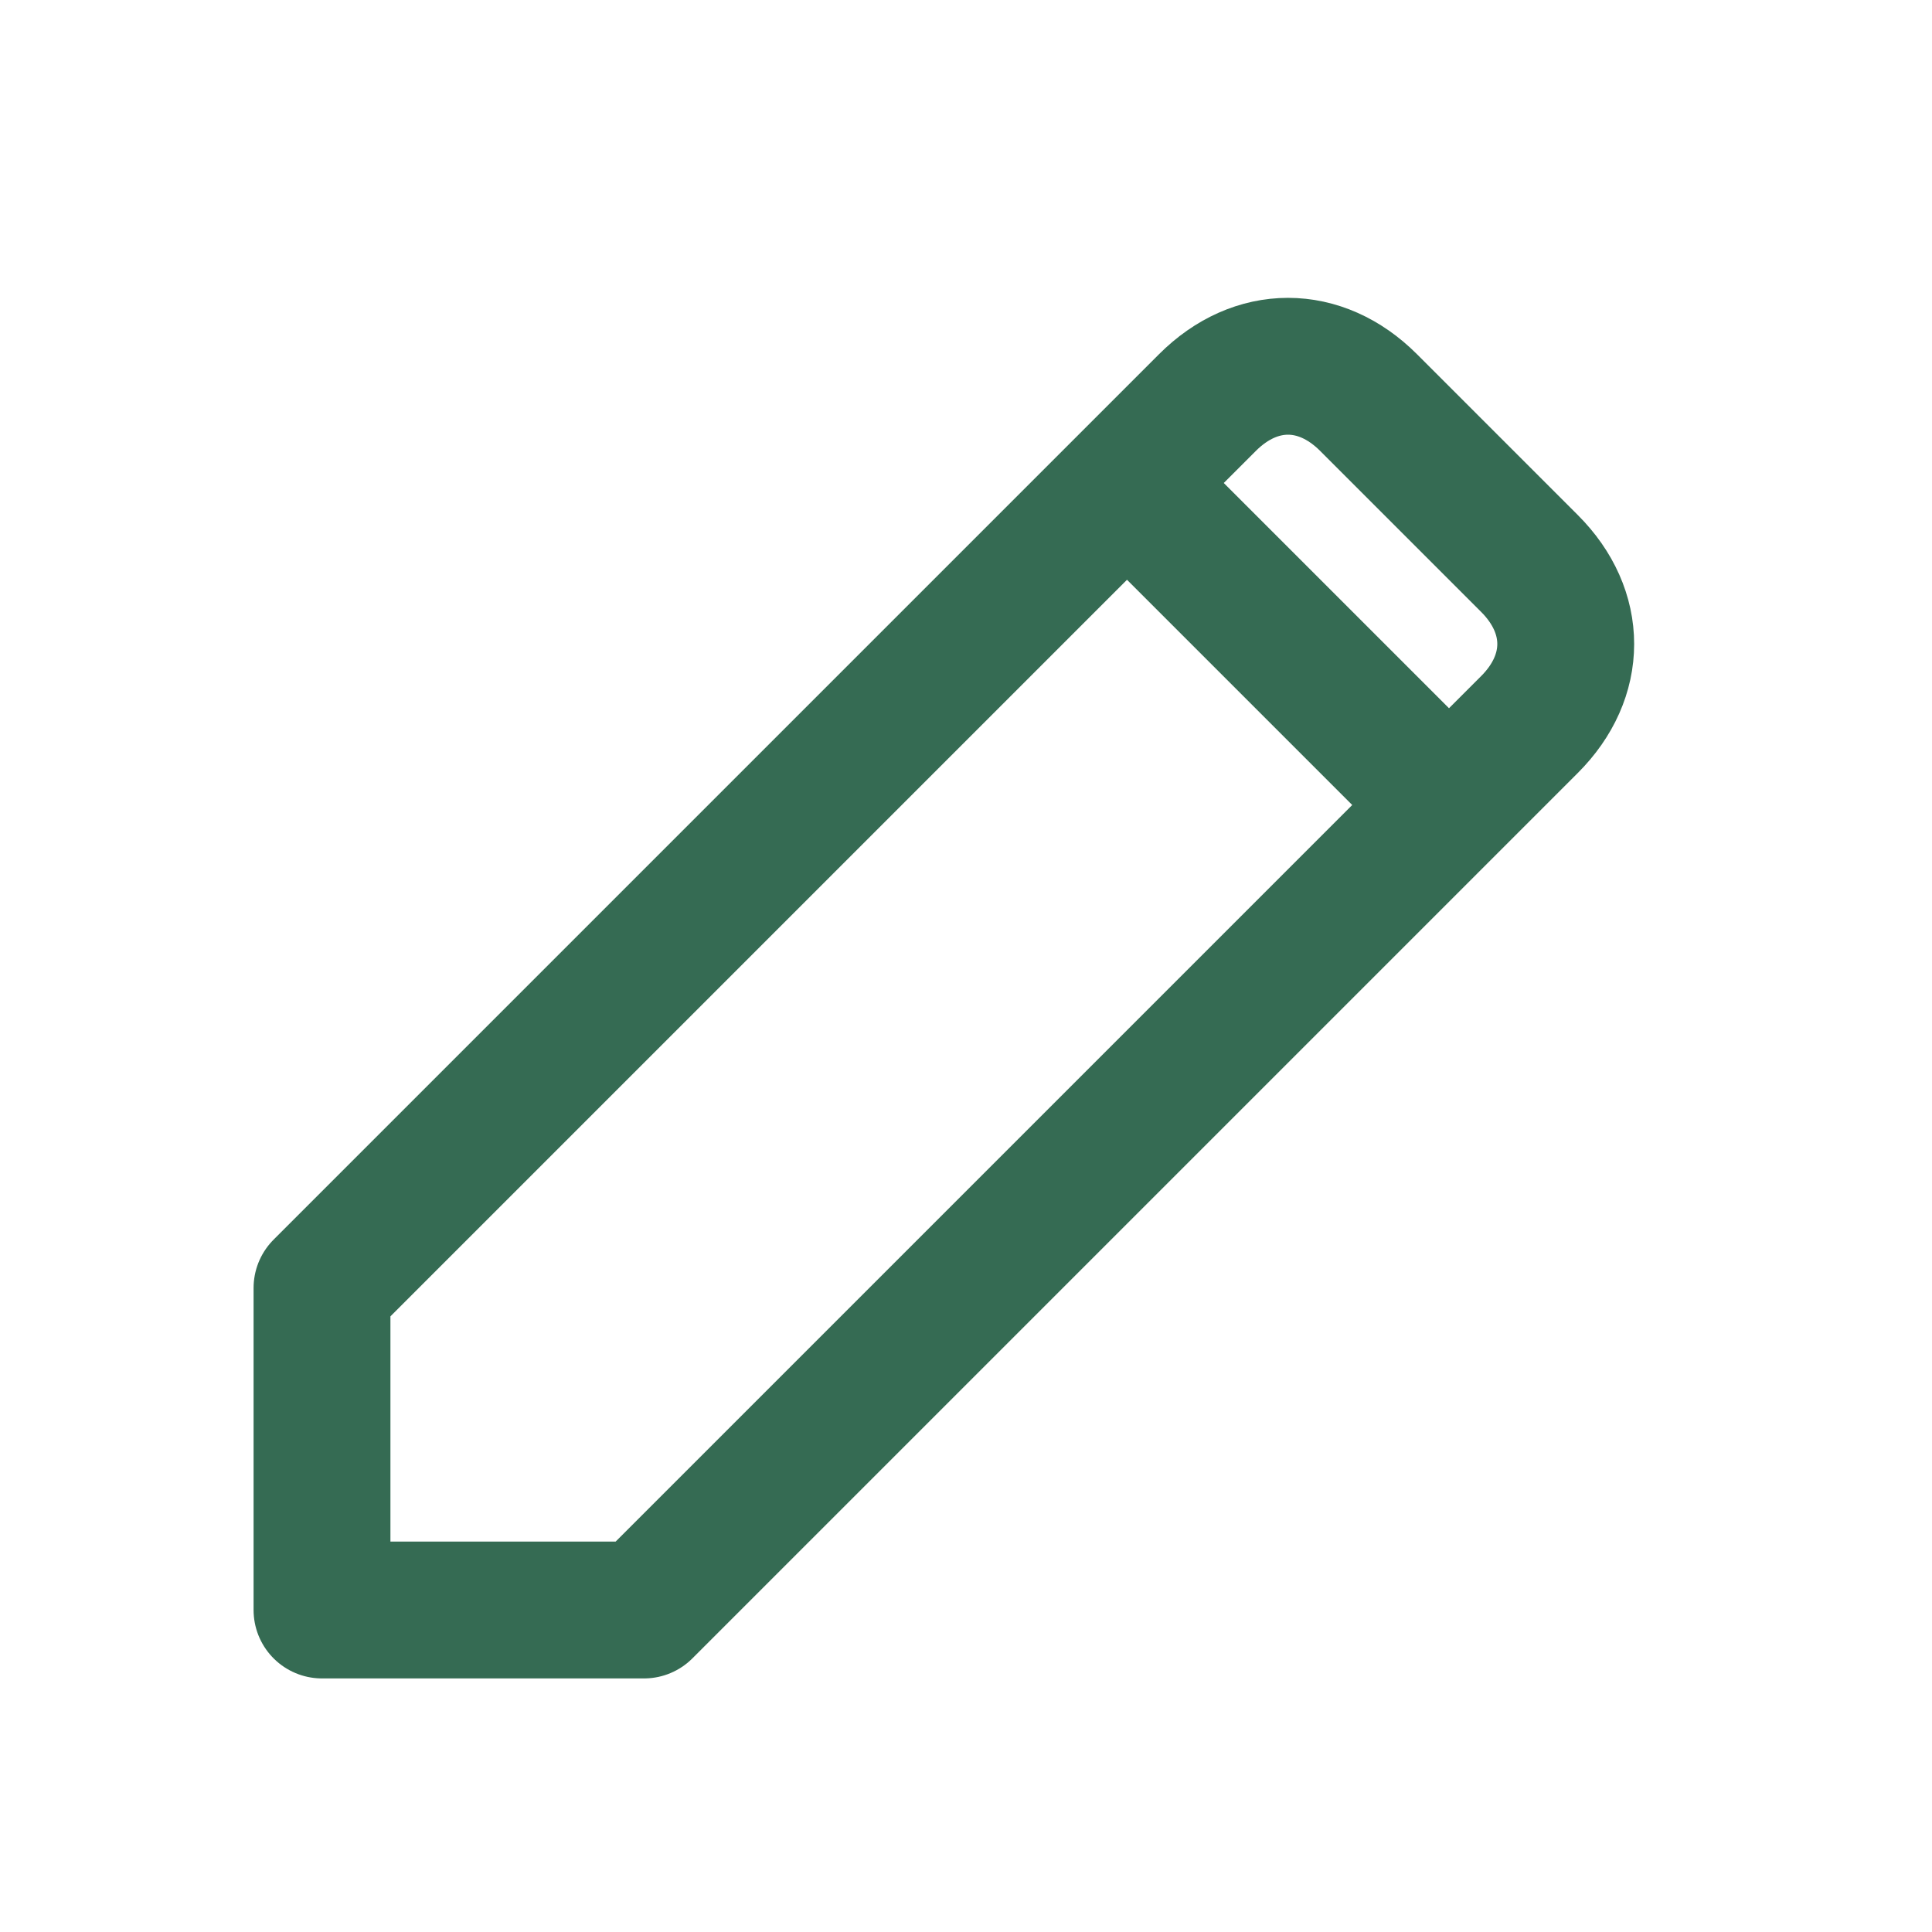
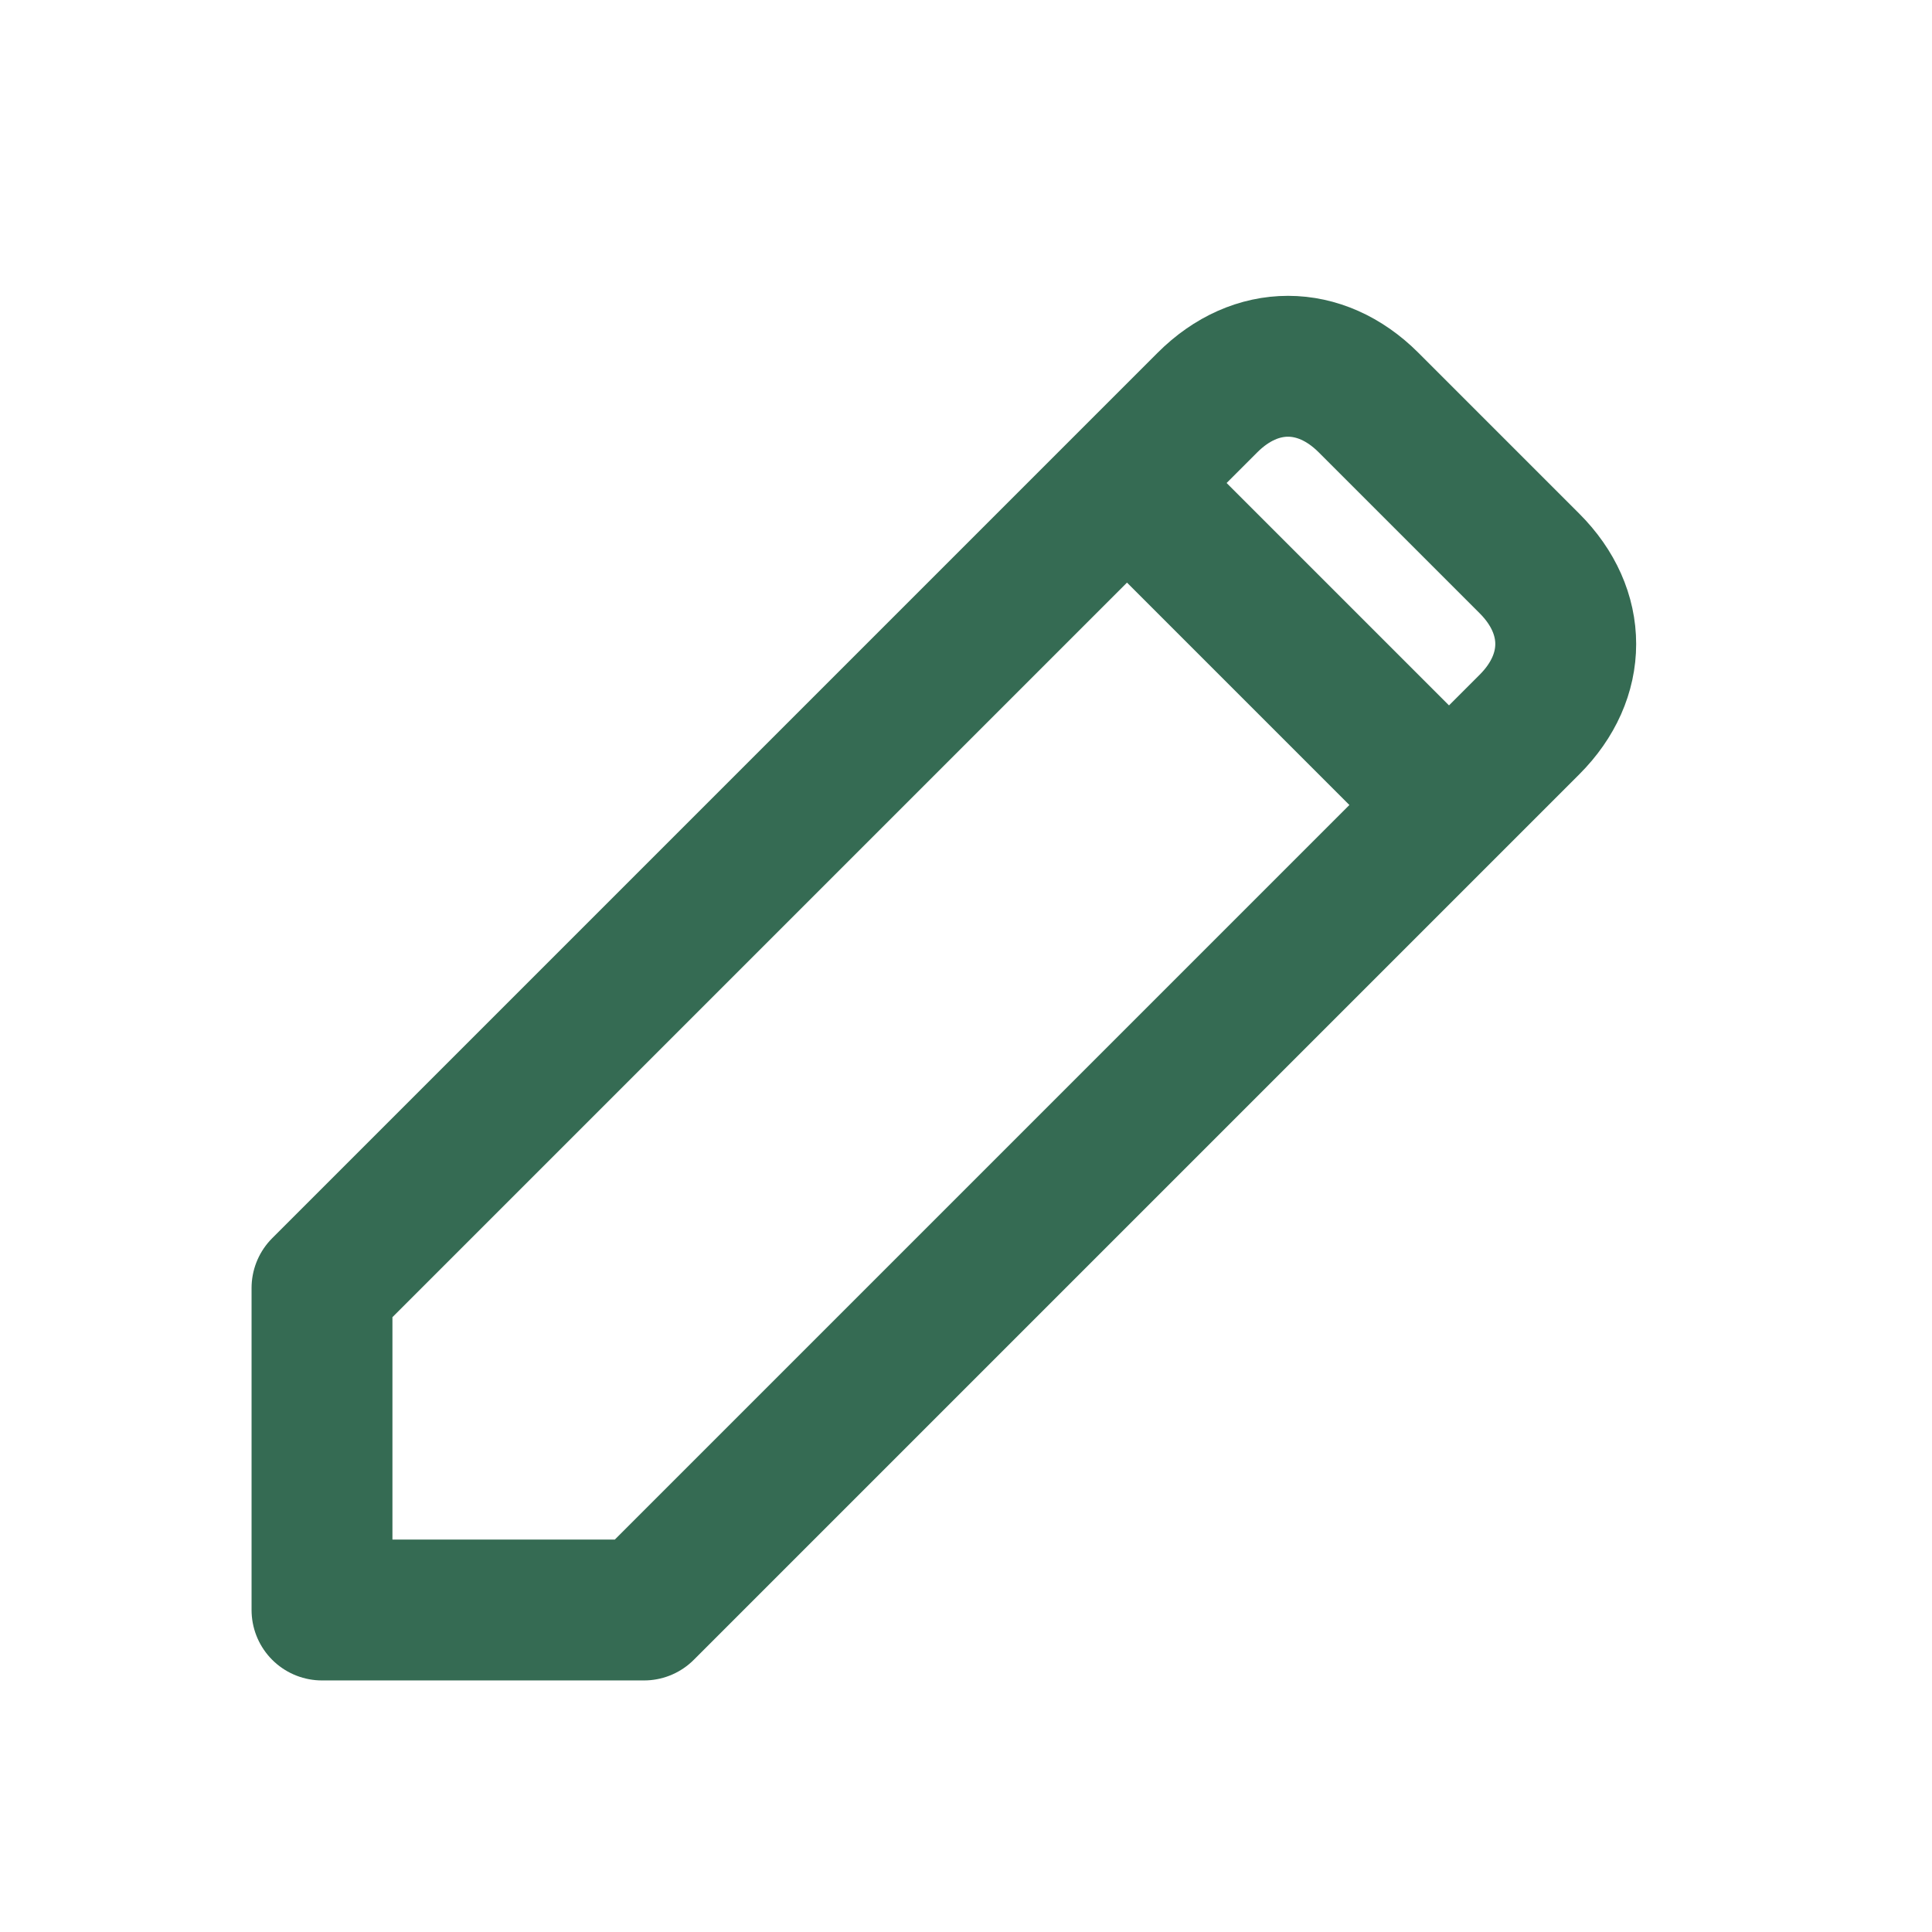
<svg xmlns="http://www.w3.org/2000/svg" preserveAspectRatio="none" overflow="visible" style="display: block;" width="24" height="24" viewBox="0 0 24 24" fill="none">
  <g id="Frame">
-     <path id="Vector" d="M4 20H8L19 9C19.6 8.4 19.6 7.6 19 7L17 5C16.4 4.4 15.6 4.4 15 5L4 16V20M14 6L18 10" stroke-width="1.7" stroke-linecap="round" stroke-linejoin="round" stroke="#356B53" />
+     <path id="Vector" d="M4 20H8L19 9C19.6 8.4 19.6 7.6 19 7L17 5C16.4 4.4 15.6 4.4 15 5L4 16V20M14 6L18 10" stroke-width="1.75" stroke-linecap="round" stroke-linejoin="round" stroke="#356B53" />
  </g>
</svg>
